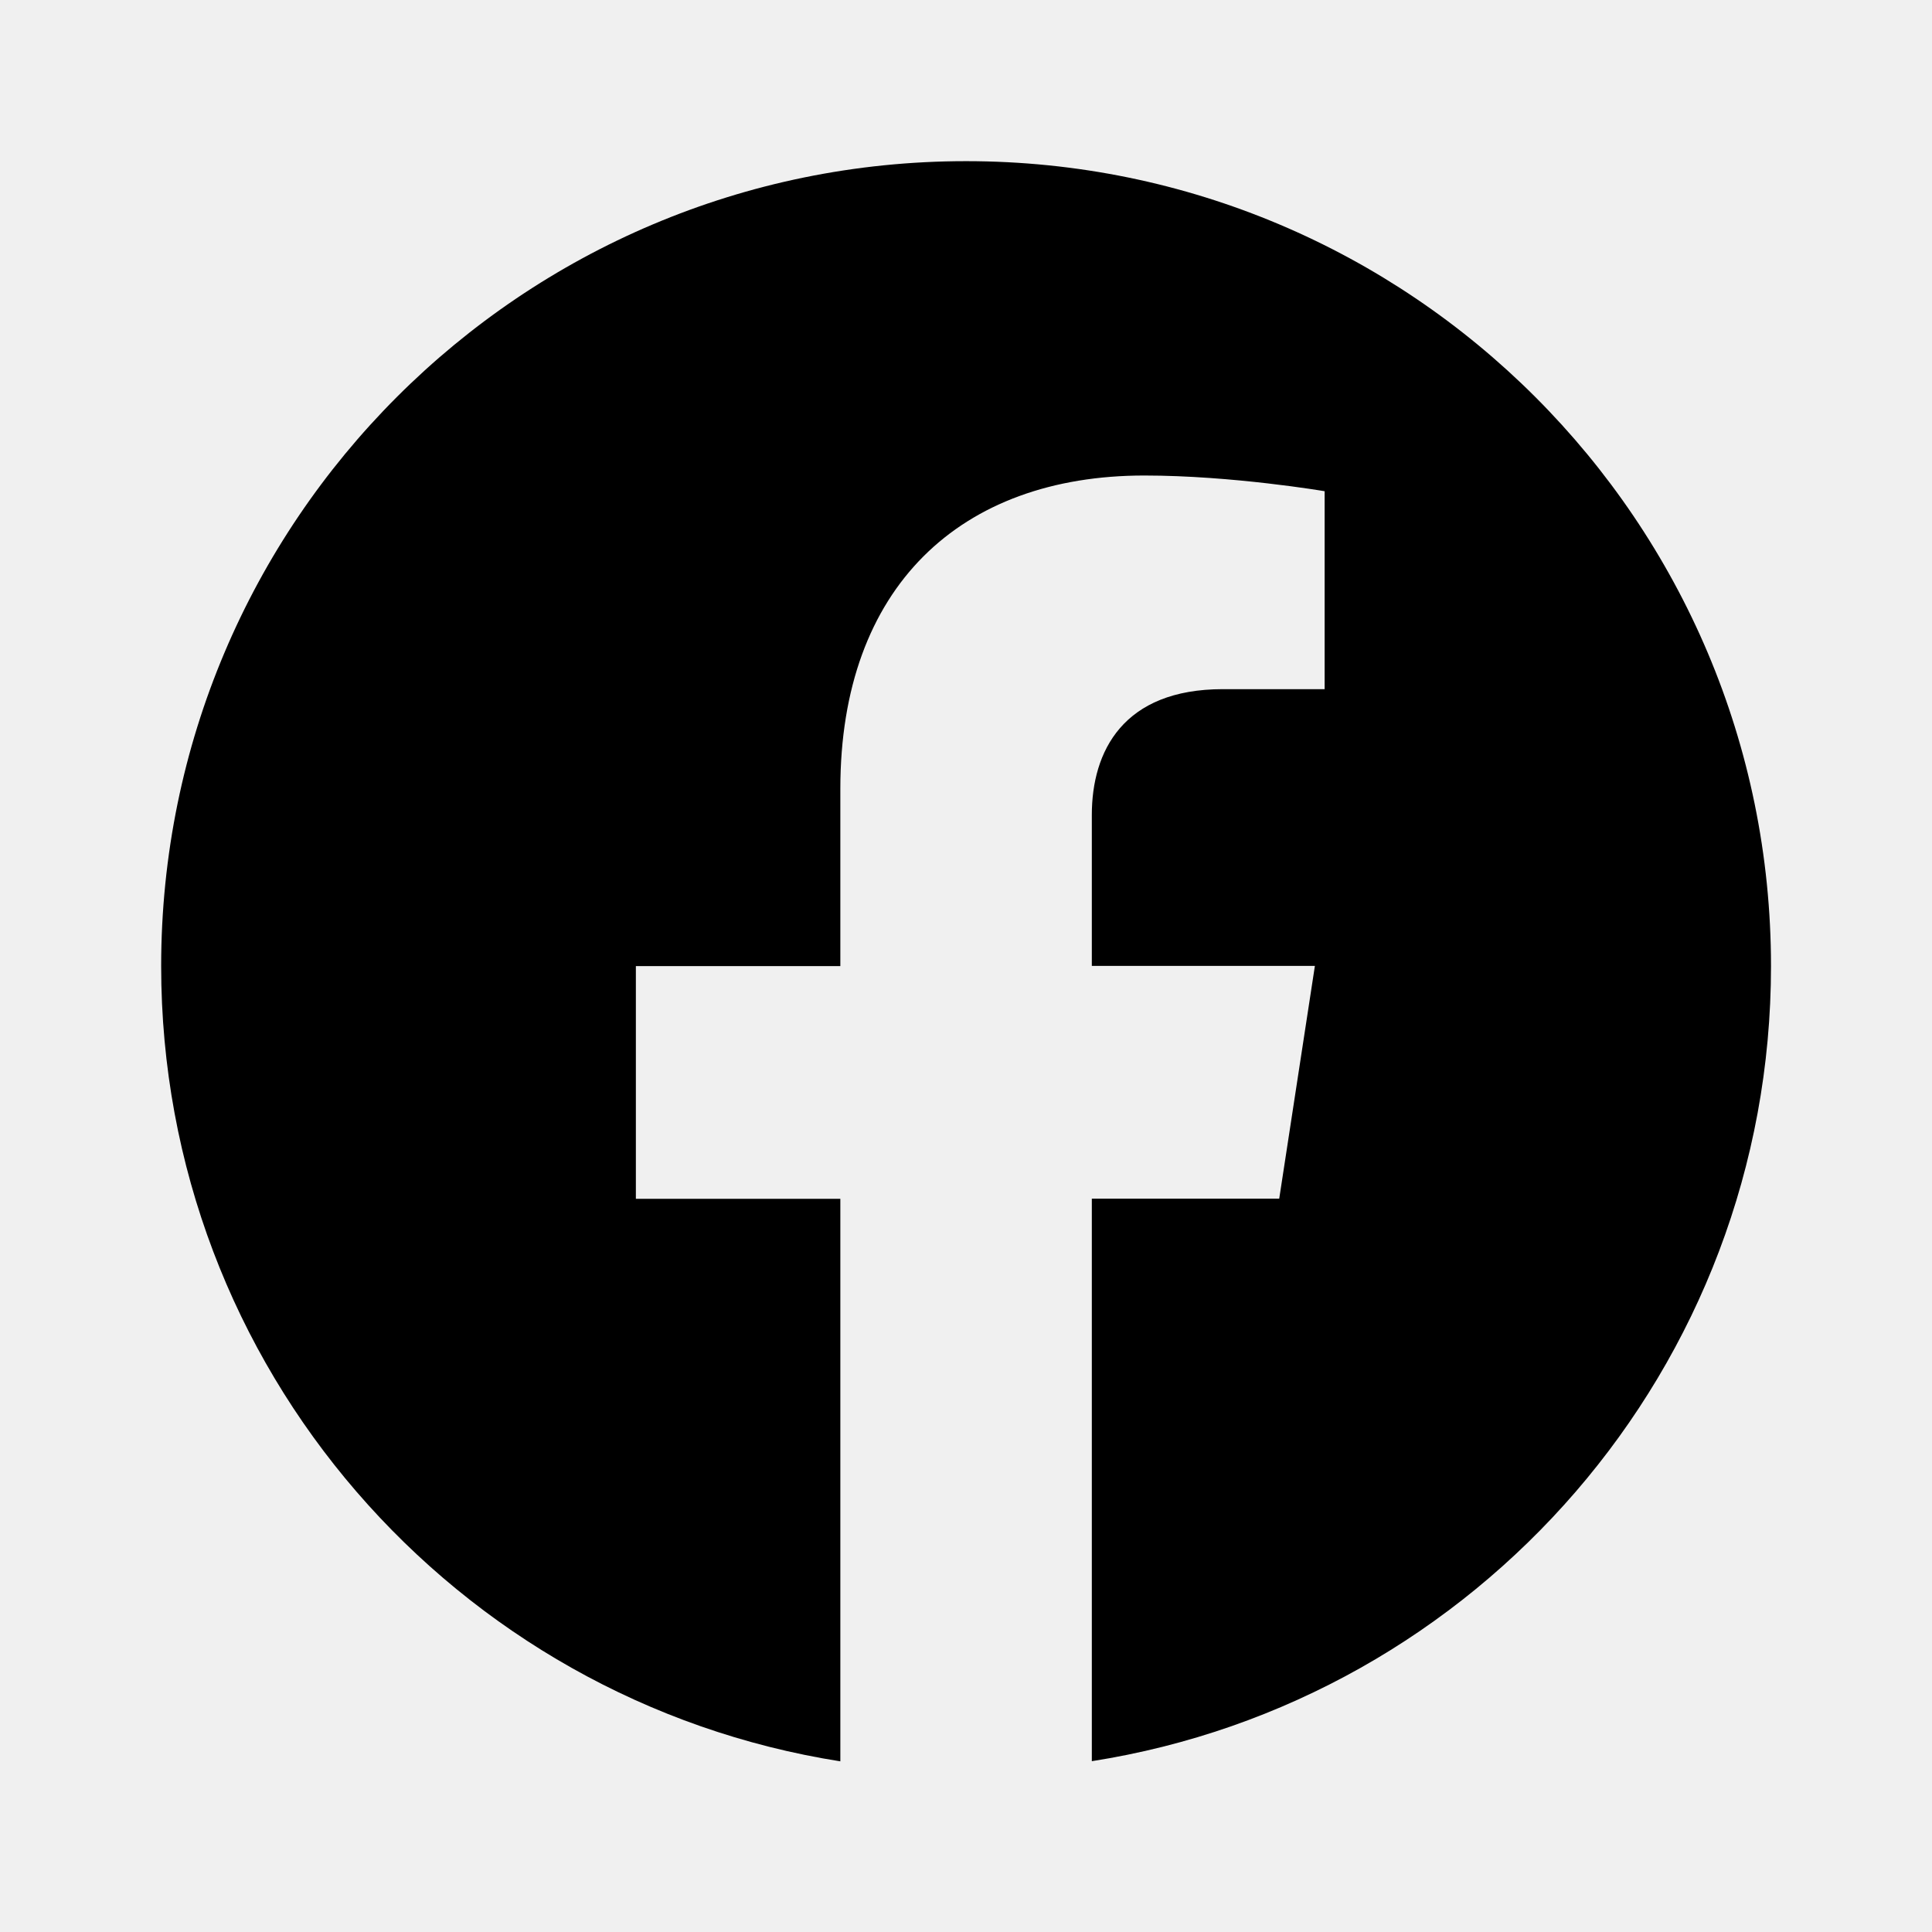
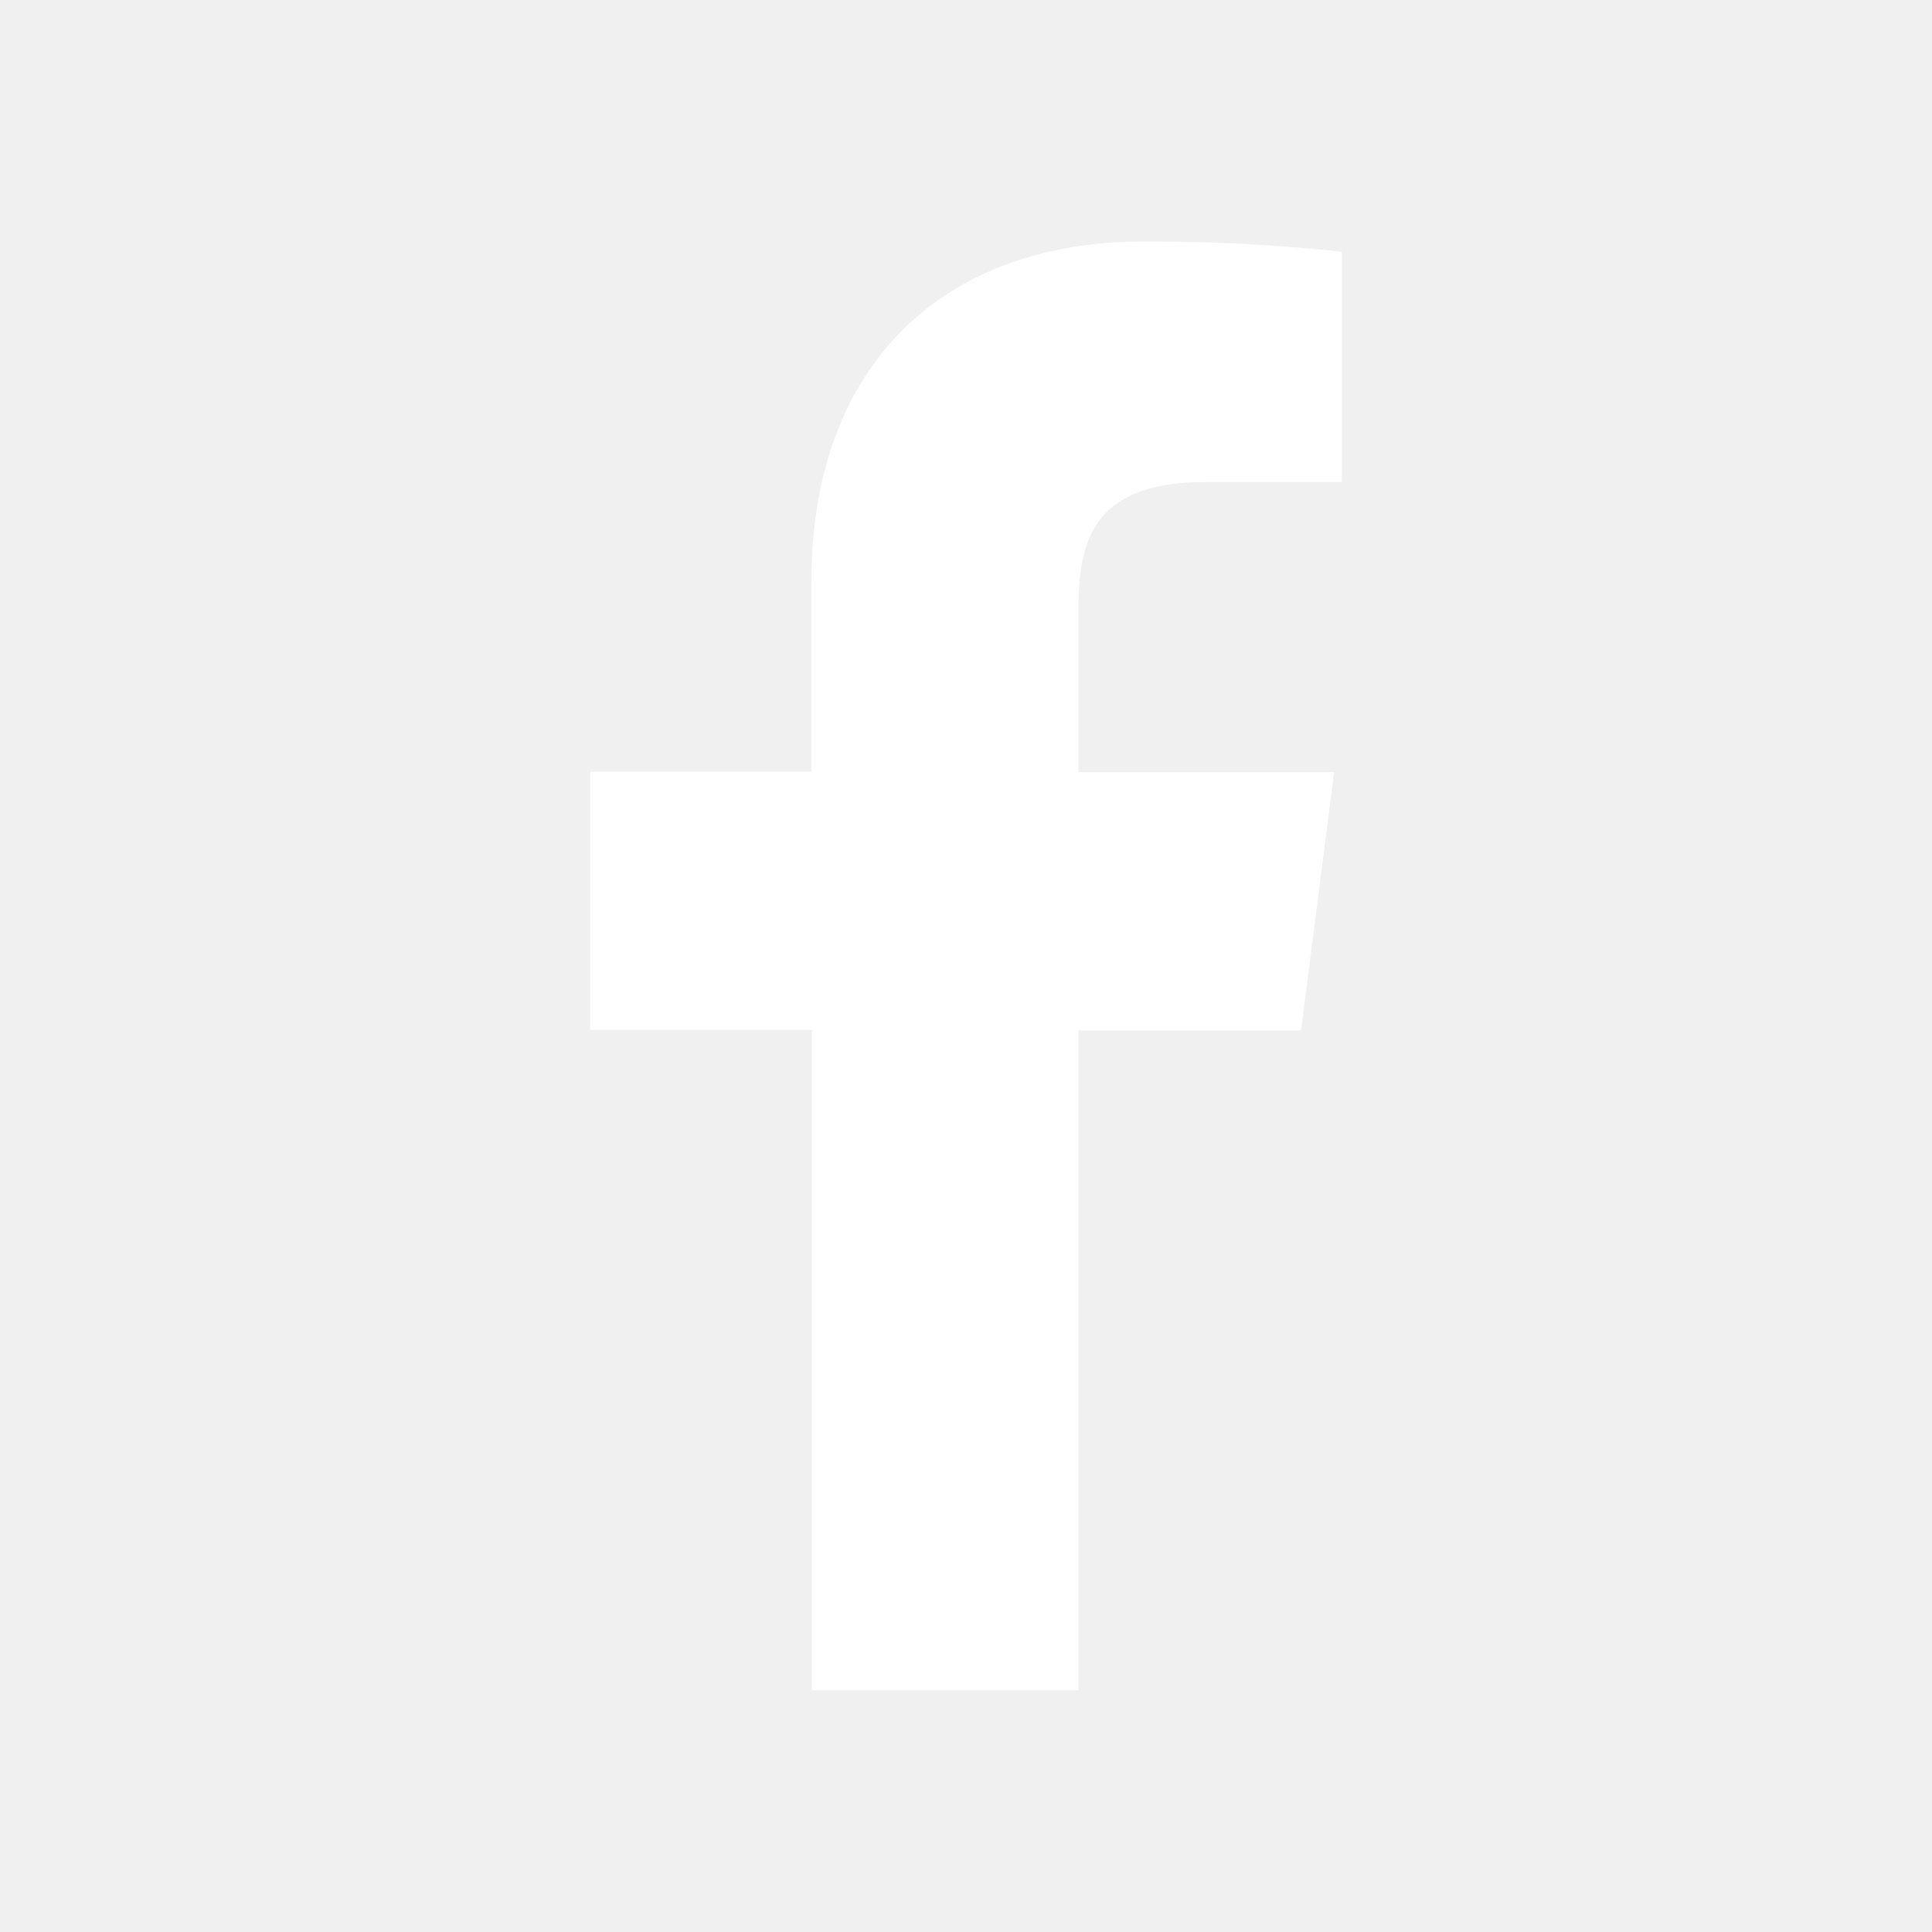
- <svg xmlns="http://www.w3.org/2000/svg" width="24" height="24" viewBox="0 0 24 24" style="fill: rgba(0, 0, 0, 1);transform: ;msFilter:;">
-   <path d="M12.001 2.002c-5.522 0-9.999 4.477-9.999 9.999 0 4.99 3.656 9.126 8.437 9.879v-6.988h-2.54v-2.891h2.54V9.798c0-2.508 1.493-3.891 3.776-3.891 1.094 0 2.24.195 2.24.195v2.459h-1.264c-1.24 0-1.628.772-1.628 1.563v1.875h2.771l-.443 2.891h-2.328v6.988C18.344 21.129 22 16.992 22 12.001c0-5.522-4.477-9.999-9.999-9.999z" />
+ <svg xmlns="http://www.w3.org/2000/svg" width="24" height="24" viewBox="0 0 24 24" style="fill:#fff;transform: ;msFilter:;">
+   <path d="M13.397 20.997v-8.196h2.765l.411-3.209h-3.176V7.548c0-.926.258-1.56 1.587-1.56h1.684V3.127A22.336 22.336 0 0 0 14.201 3c-2.444 0-4.122 1.492-4.122 4.231v2.355H7.332v3.209h2.753v8.202h3.312z" />
</svg>
